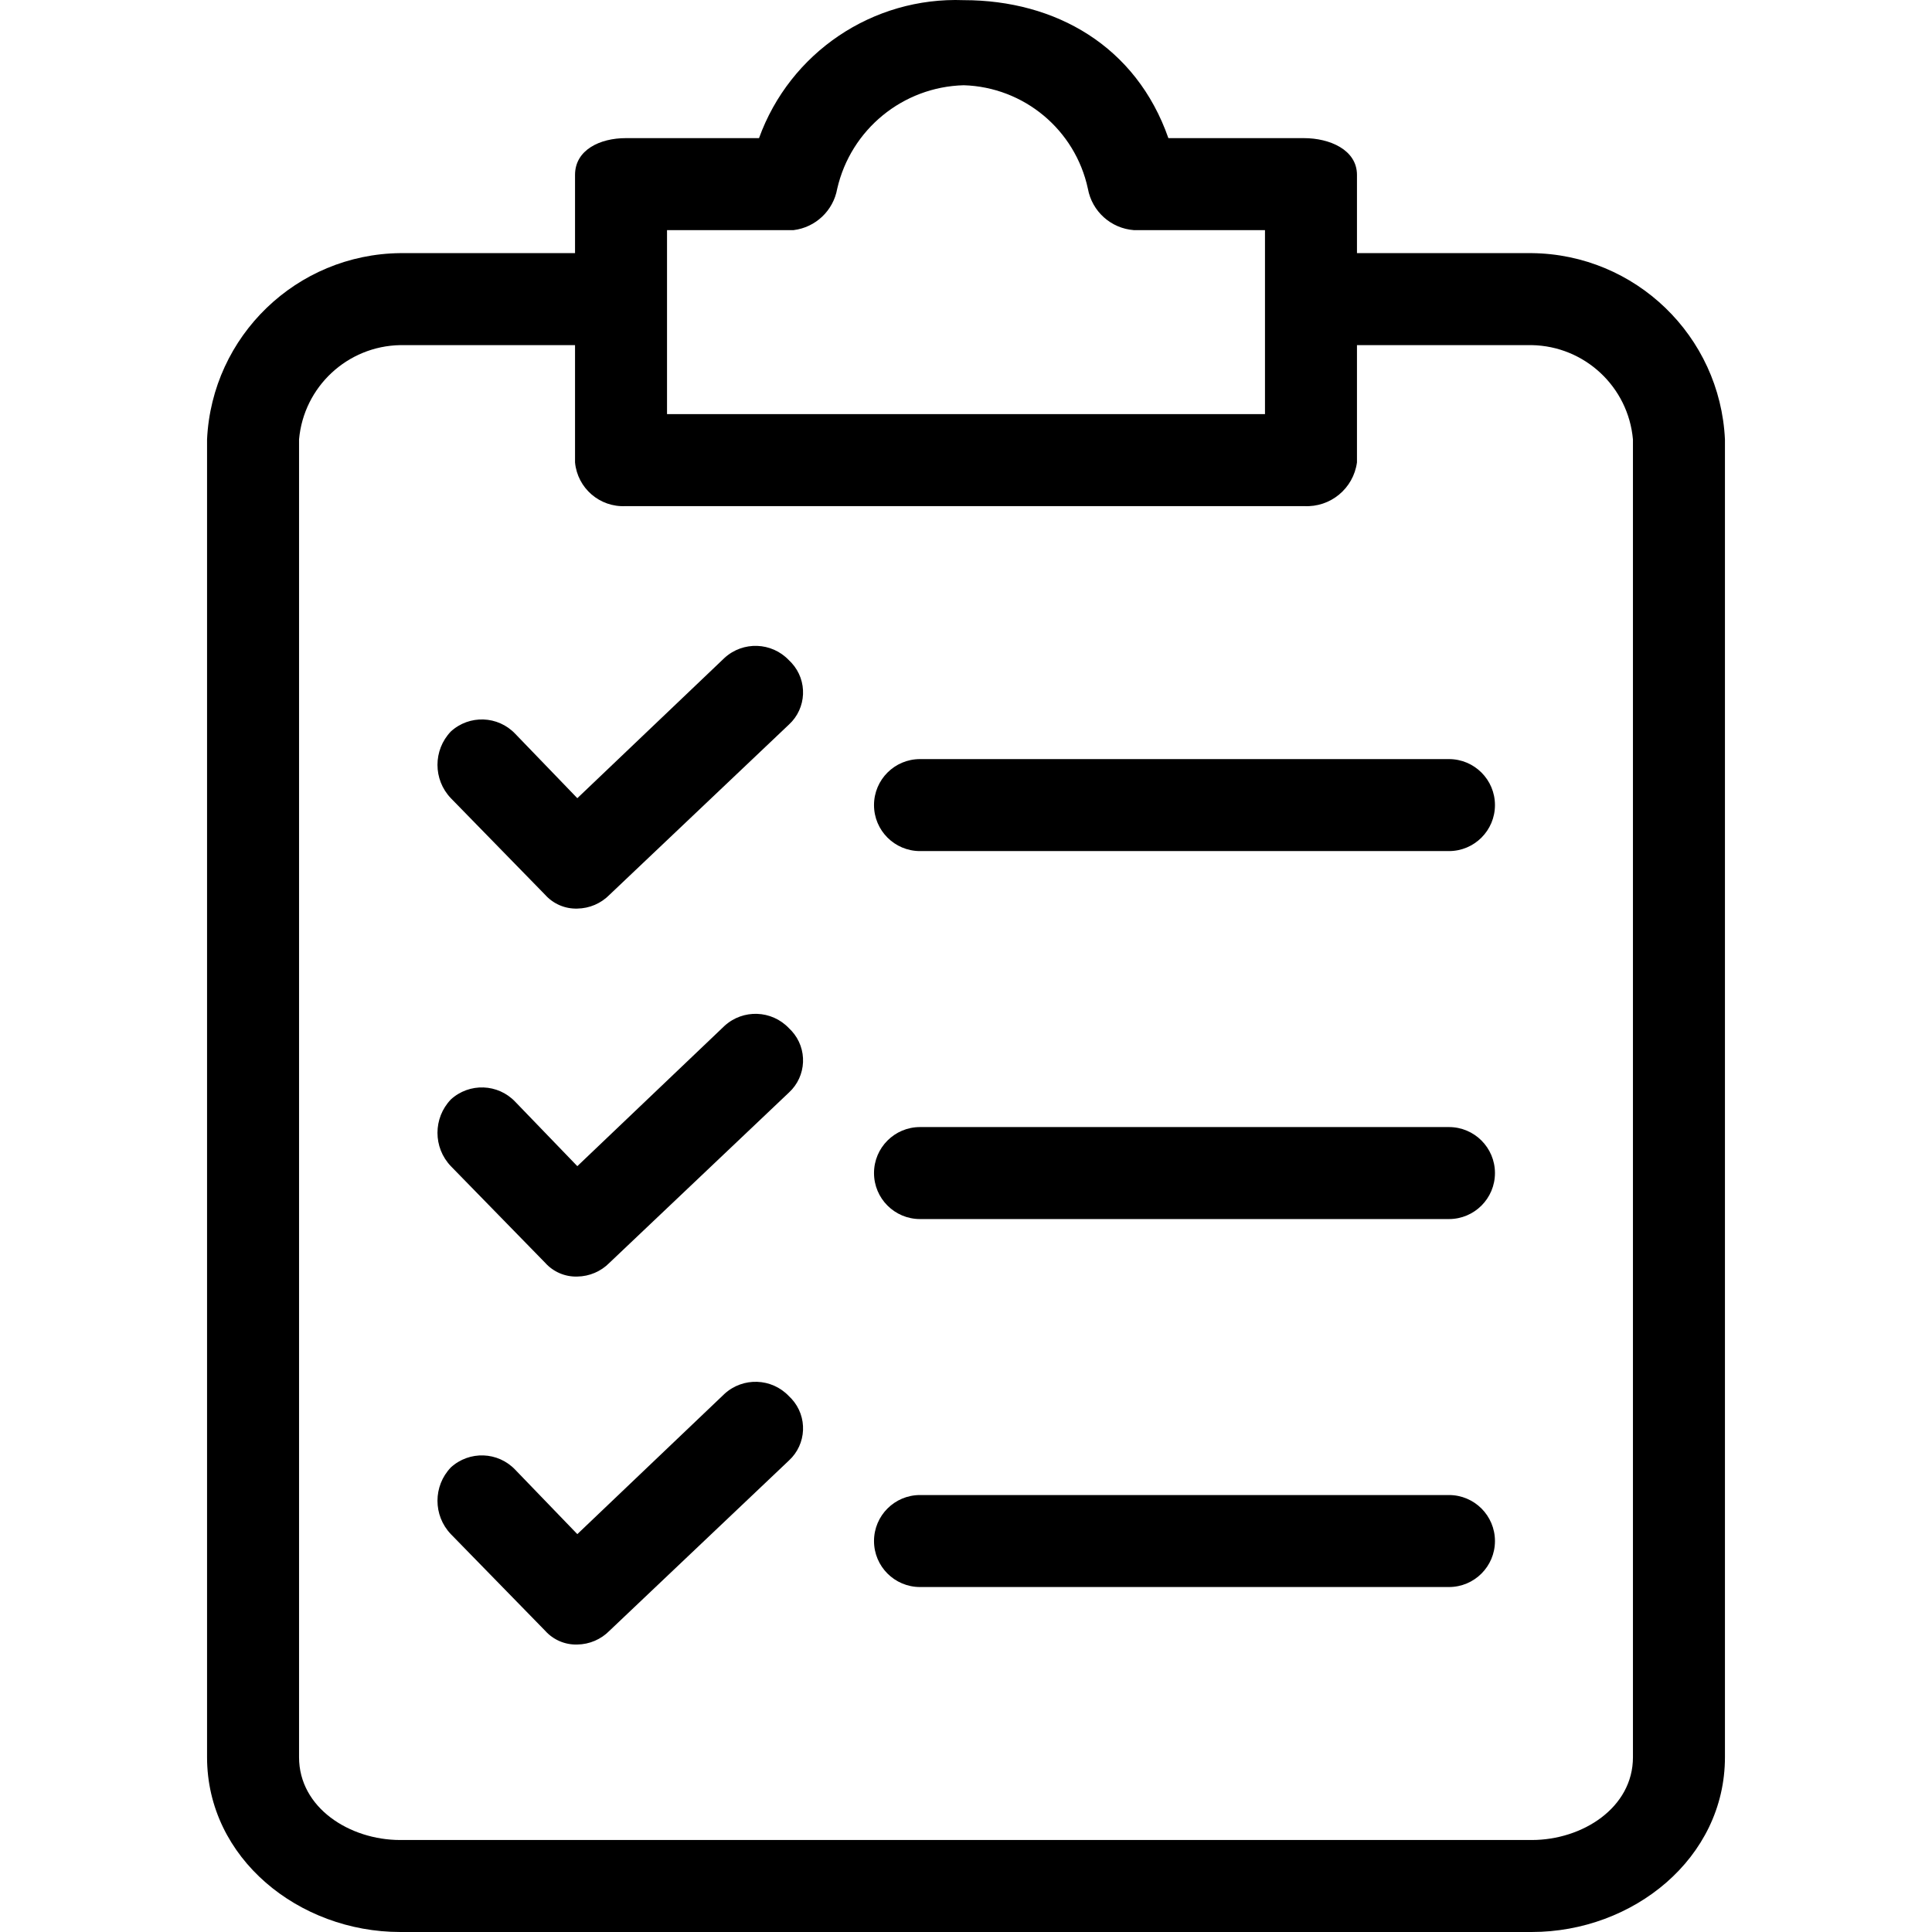
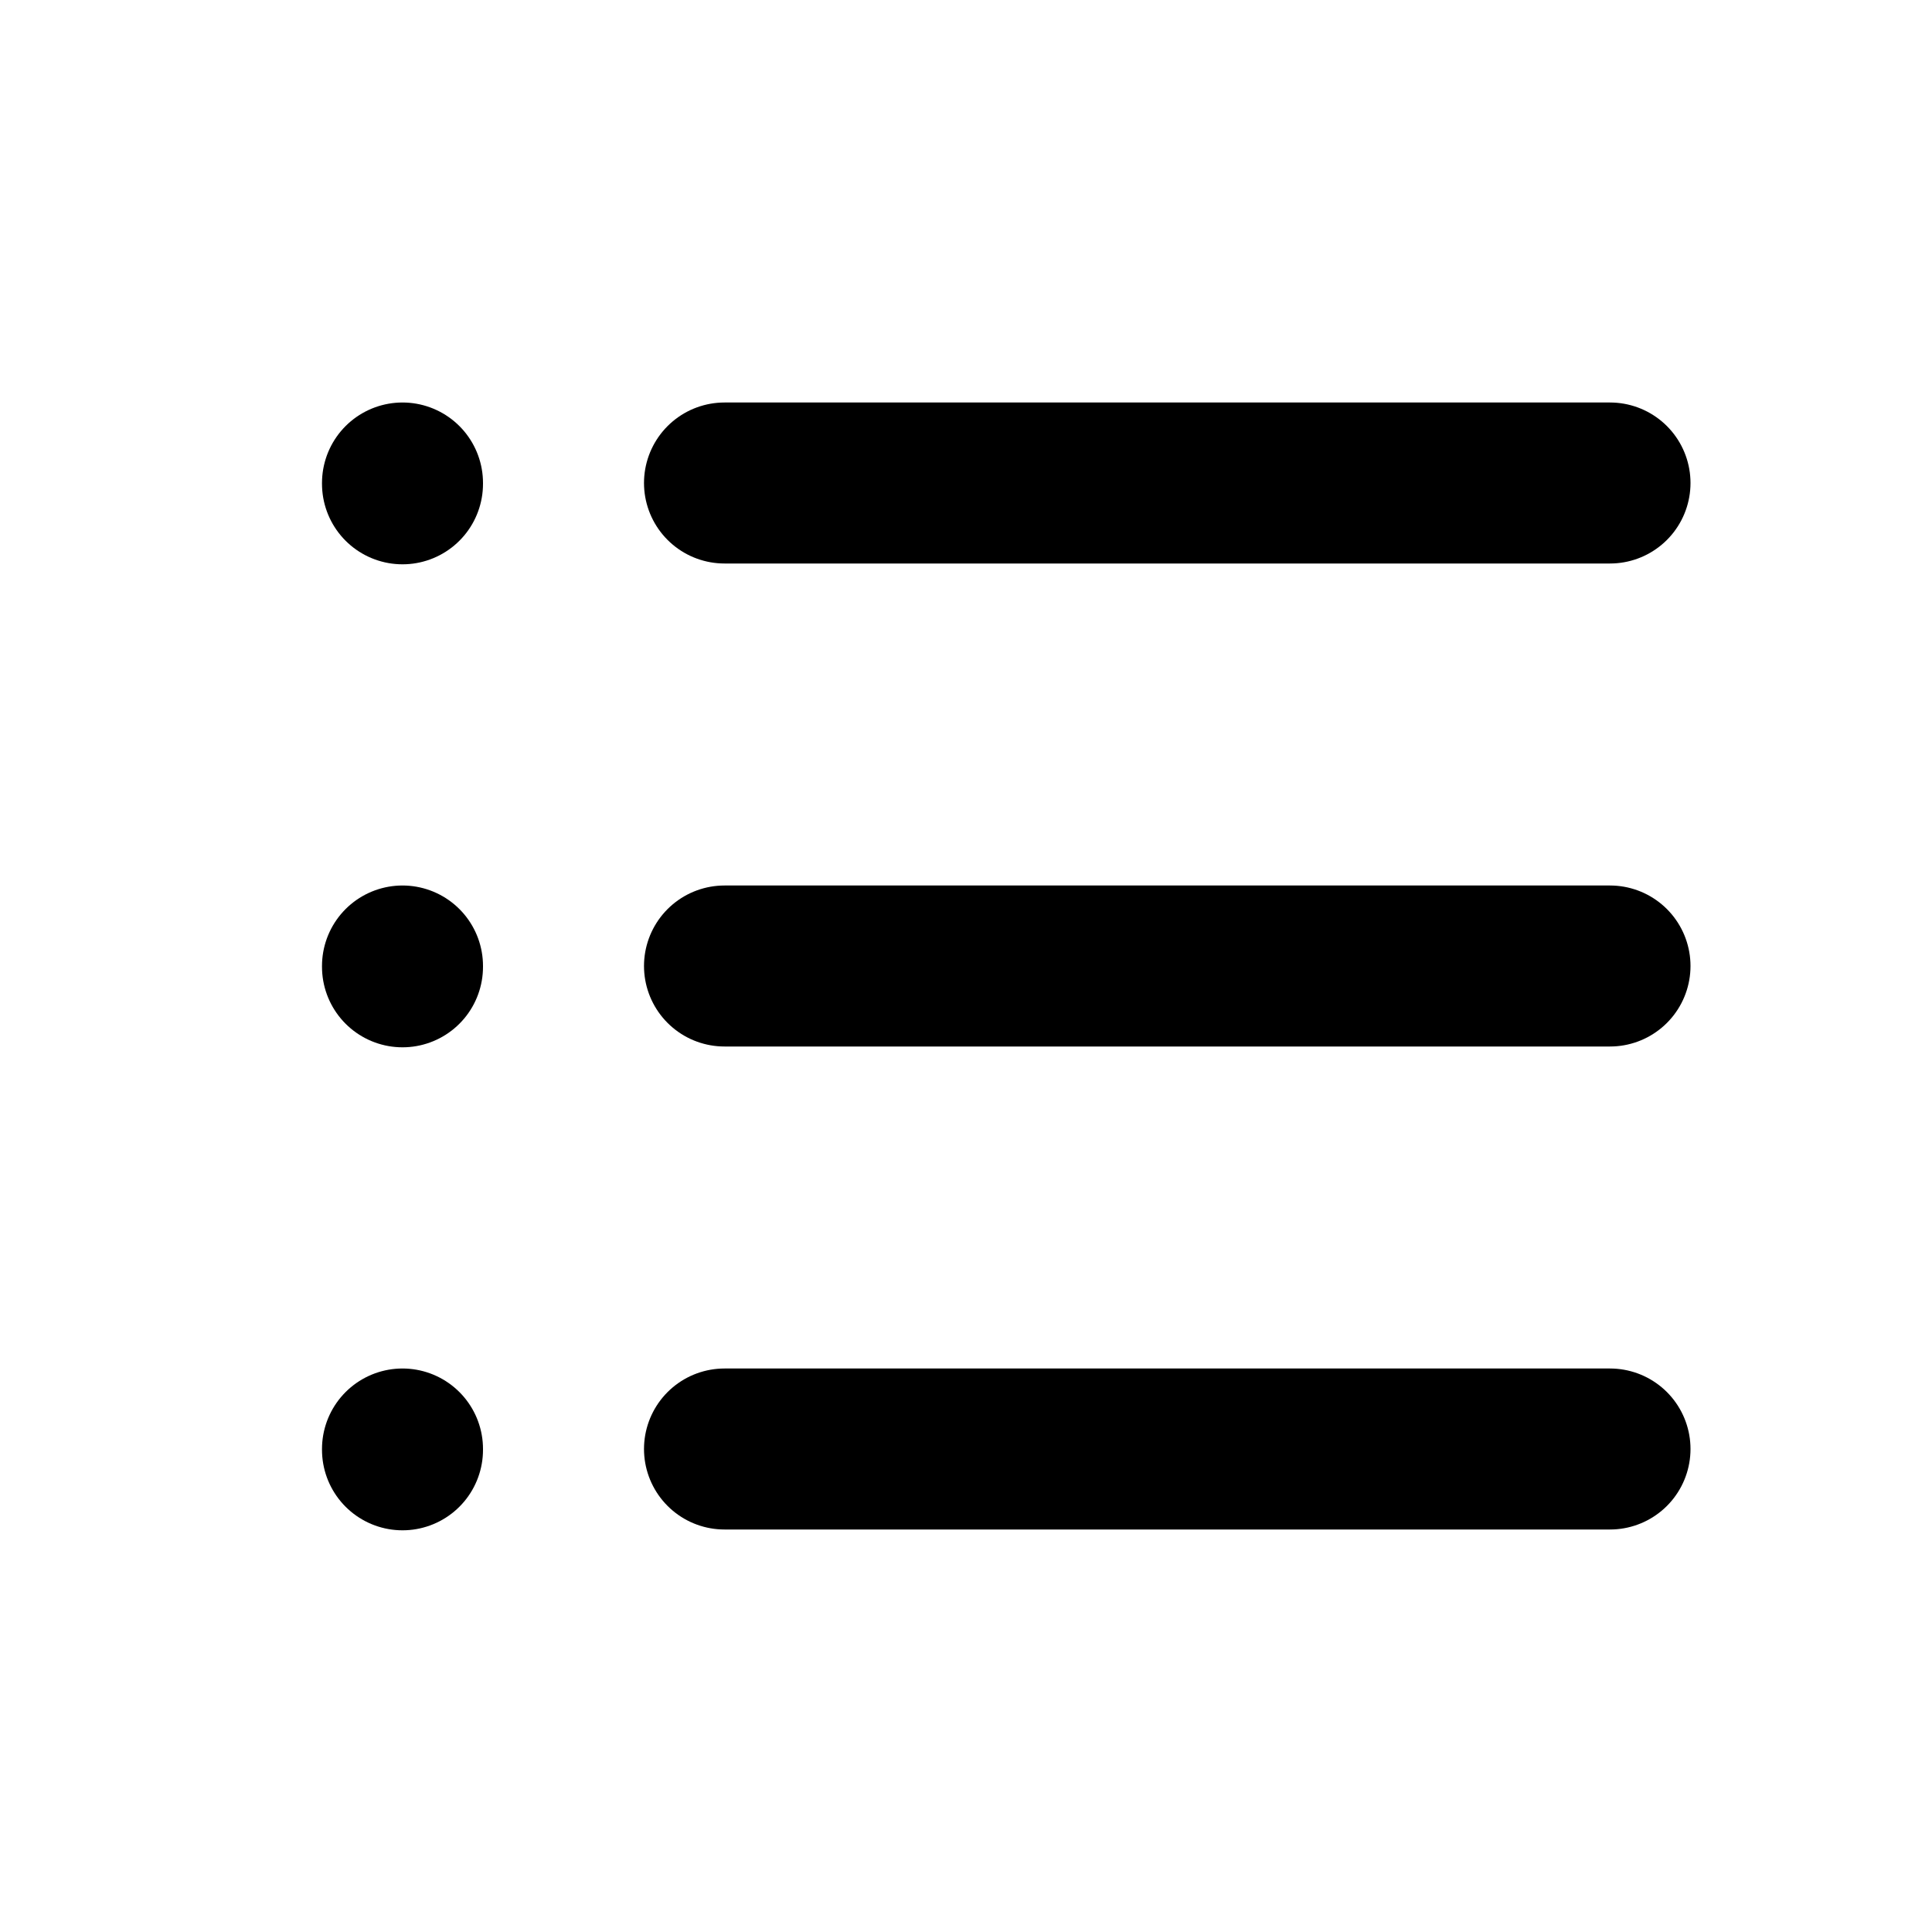
- <svg xmlns="http://www.w3.org/2000/svg" version="1.1" fill="#000" id="Capa_1" x="0px" y="0px" viewBox="0 0 438.891 438.891" style="enable-background:new 0 0 438.891 438.891;" xml:space="preserve">
-   <g>
-     <g>
-       <g>
-         <path d="M347.968,57.503h-39.706V39.74c0-5.747-6.269-8.359-12.016-8.359h-30.824c-7.314-20.898-25.6-31.347-46.498-31.347     c-20.668-0.777-39.467,11.896-46.498,31.347h-30.302c-5.747,0-11.494,2.612-11.494,8.359v17.763H90.923     c-23.53,0.251-42.78,18.813-43.886,42.318v299.363c0,22.988,20.898,39.706,43.886,39.706h257.045     c22.988,0,43.886-16.718,43.886-39.706V99.822C390.748,76.316,371.498,57.754,347.968,57.503z M151.527,52.279h28.735     c5.016-0.612,9.045-4.428,9.927-9.404c3.094-13.474,14.915-23.146,28.735-23.51c13.692,0.415,25.335,10.117,28.212,23.51     c0.937,5.148,5.232,9.013,10.449,9.404h29.78v41.796H151.527V52.279z M370.956,399.185c0,11.494-11.494,18.808-22.988,18.808     H90.923c-11.494,0-22.988-7.314-22.988-18.808V99.822c1.066-11.964,10.978-21.201,22.988-21.42h39.706v26.645     c0.552,5.854,5.622,10.233,11.494,9.927h154.122c5.98,0.327,11.209-3.992,12.016-9.927V78.401h39.706     c12.009,0.22,21.922,9.456,22.988,21.42V399.185z" />
-         <path d="M179.217,233.569c-3.919-4.131-10.425-4.364-14.629-0.522l-33.437,31.869l-14.106-14.629     c-3.919-4.131-10.425-4.363-14.629-0.522c-4.047,4.24-4.047,10.911,0,15.151l21.42,21.943c1.854,2.076,4.532,3.224,7.314,3.135     c2.756-0.039,5.385-1.166,7.314-3.135l40.751-38.661c4.04-3.706,4.31-9.986,0.603-14.025     C179.628,233.962,179.427,233.761,179.217,233.569z" />
-         <path d="M329.16,256.034H208.997c-5.771,0-10.449,4.678-10.449,10.449s4.678,10.449,10.449,10.449H329.16     c5.771,0,10.449-4.678,10.449-10.449S334.931,256.034,329.16,256.034z" />
-         <path d="M179.217,149.977c-3.919-4.131-10.425-4.364-14.629-0.522l-33.437,31.869l-14.106-14.629     c-3.919-4.131-10.425-4.364-14.629-0.522c-4.047,4.24-4.047,10.911,0,15.151l21.42,21.943c1.854,2.076,4.532,3.224,7.314,3.135     c2.756-0.039,5.385-1.166,7.314-3.135l40.751-38.661c4.04-3.706,4.31-9.986,0.603-14.025     C179.628,150.37,179.427,150.169,179.217,149.977z" />
-         <path d="M329.16,172.442H208.997c-5.771,0-10.449,4.678-10.449,10.449s4.678,10.449,10.449,10.449H329.16     c5.771,0,10.449-4.678,10.449-10.449S334.931,172.442,329.16,172.442z" />
-         <path d="M179.217,317.16c-3.919-4.131-10.425-4.363-14.629-0.522l-33.437,31.869l-14.106-14.629     c-3.919-4.131-10.425-4.363-14.629-0.522c-4.047,4.24-4.047,10.911,0,15.151l21.42,21.943c1.854,2.076,4.532,3.224,7.314,3.135     c2.756-0.039,5.385-1.166,7.314-3.135l40.751-38.661c4.04-3.706,4.31-9.986,0.603-14.025     C179.628,317.554,179.427,317.353,179.217,317.16z" />
-         <path d="M329.16,339.626H208.997c-5.771,0-10.449,4.678-10.449,10.449s4.678,10.449,10.449,10.449H329.16     c5.771,0,10.449-4.678,10.449-10.449S334.931,339.626,329.16,339.626z" />
-       </g>
-     </g>
-   </g>
-   <g />
-   <g />
-   <g />
-   <g />
-   <g />
-   <g />
-   <g />
-   <g />
-   <g />
-   <g />
-   <g />
-   <g />
-   <g />
-   <g />
-   <g />
+ <svg xmlns="http://www.w3.org/2000/svg" class="icon icon-tabler icon-tabler-list" width="24" height="24" viewBox="0 0 24 24" stroke-width="2" stroke="#000" fill="#000" stroke-linecap="round" stroke-linejoin="round">
+   <path stroke="none" d="M0 0h24v24H0z" fill="none" />
+   <line x1="9" y1="6" x2="20" y2="6" />
+   <line x1="9" y1="12" x2="20" y2="12" />
+   <line x1="9" y1="18" x2="20" y2="18" />
+   <line x1="5" y1="6" x2="5" y2="6.01" />
+   <line x1="5" y1="12" x2="5" y2="12.01" />
+   <line x1="5" y1="18" x2="5" y2="18.01" />
</svg>
